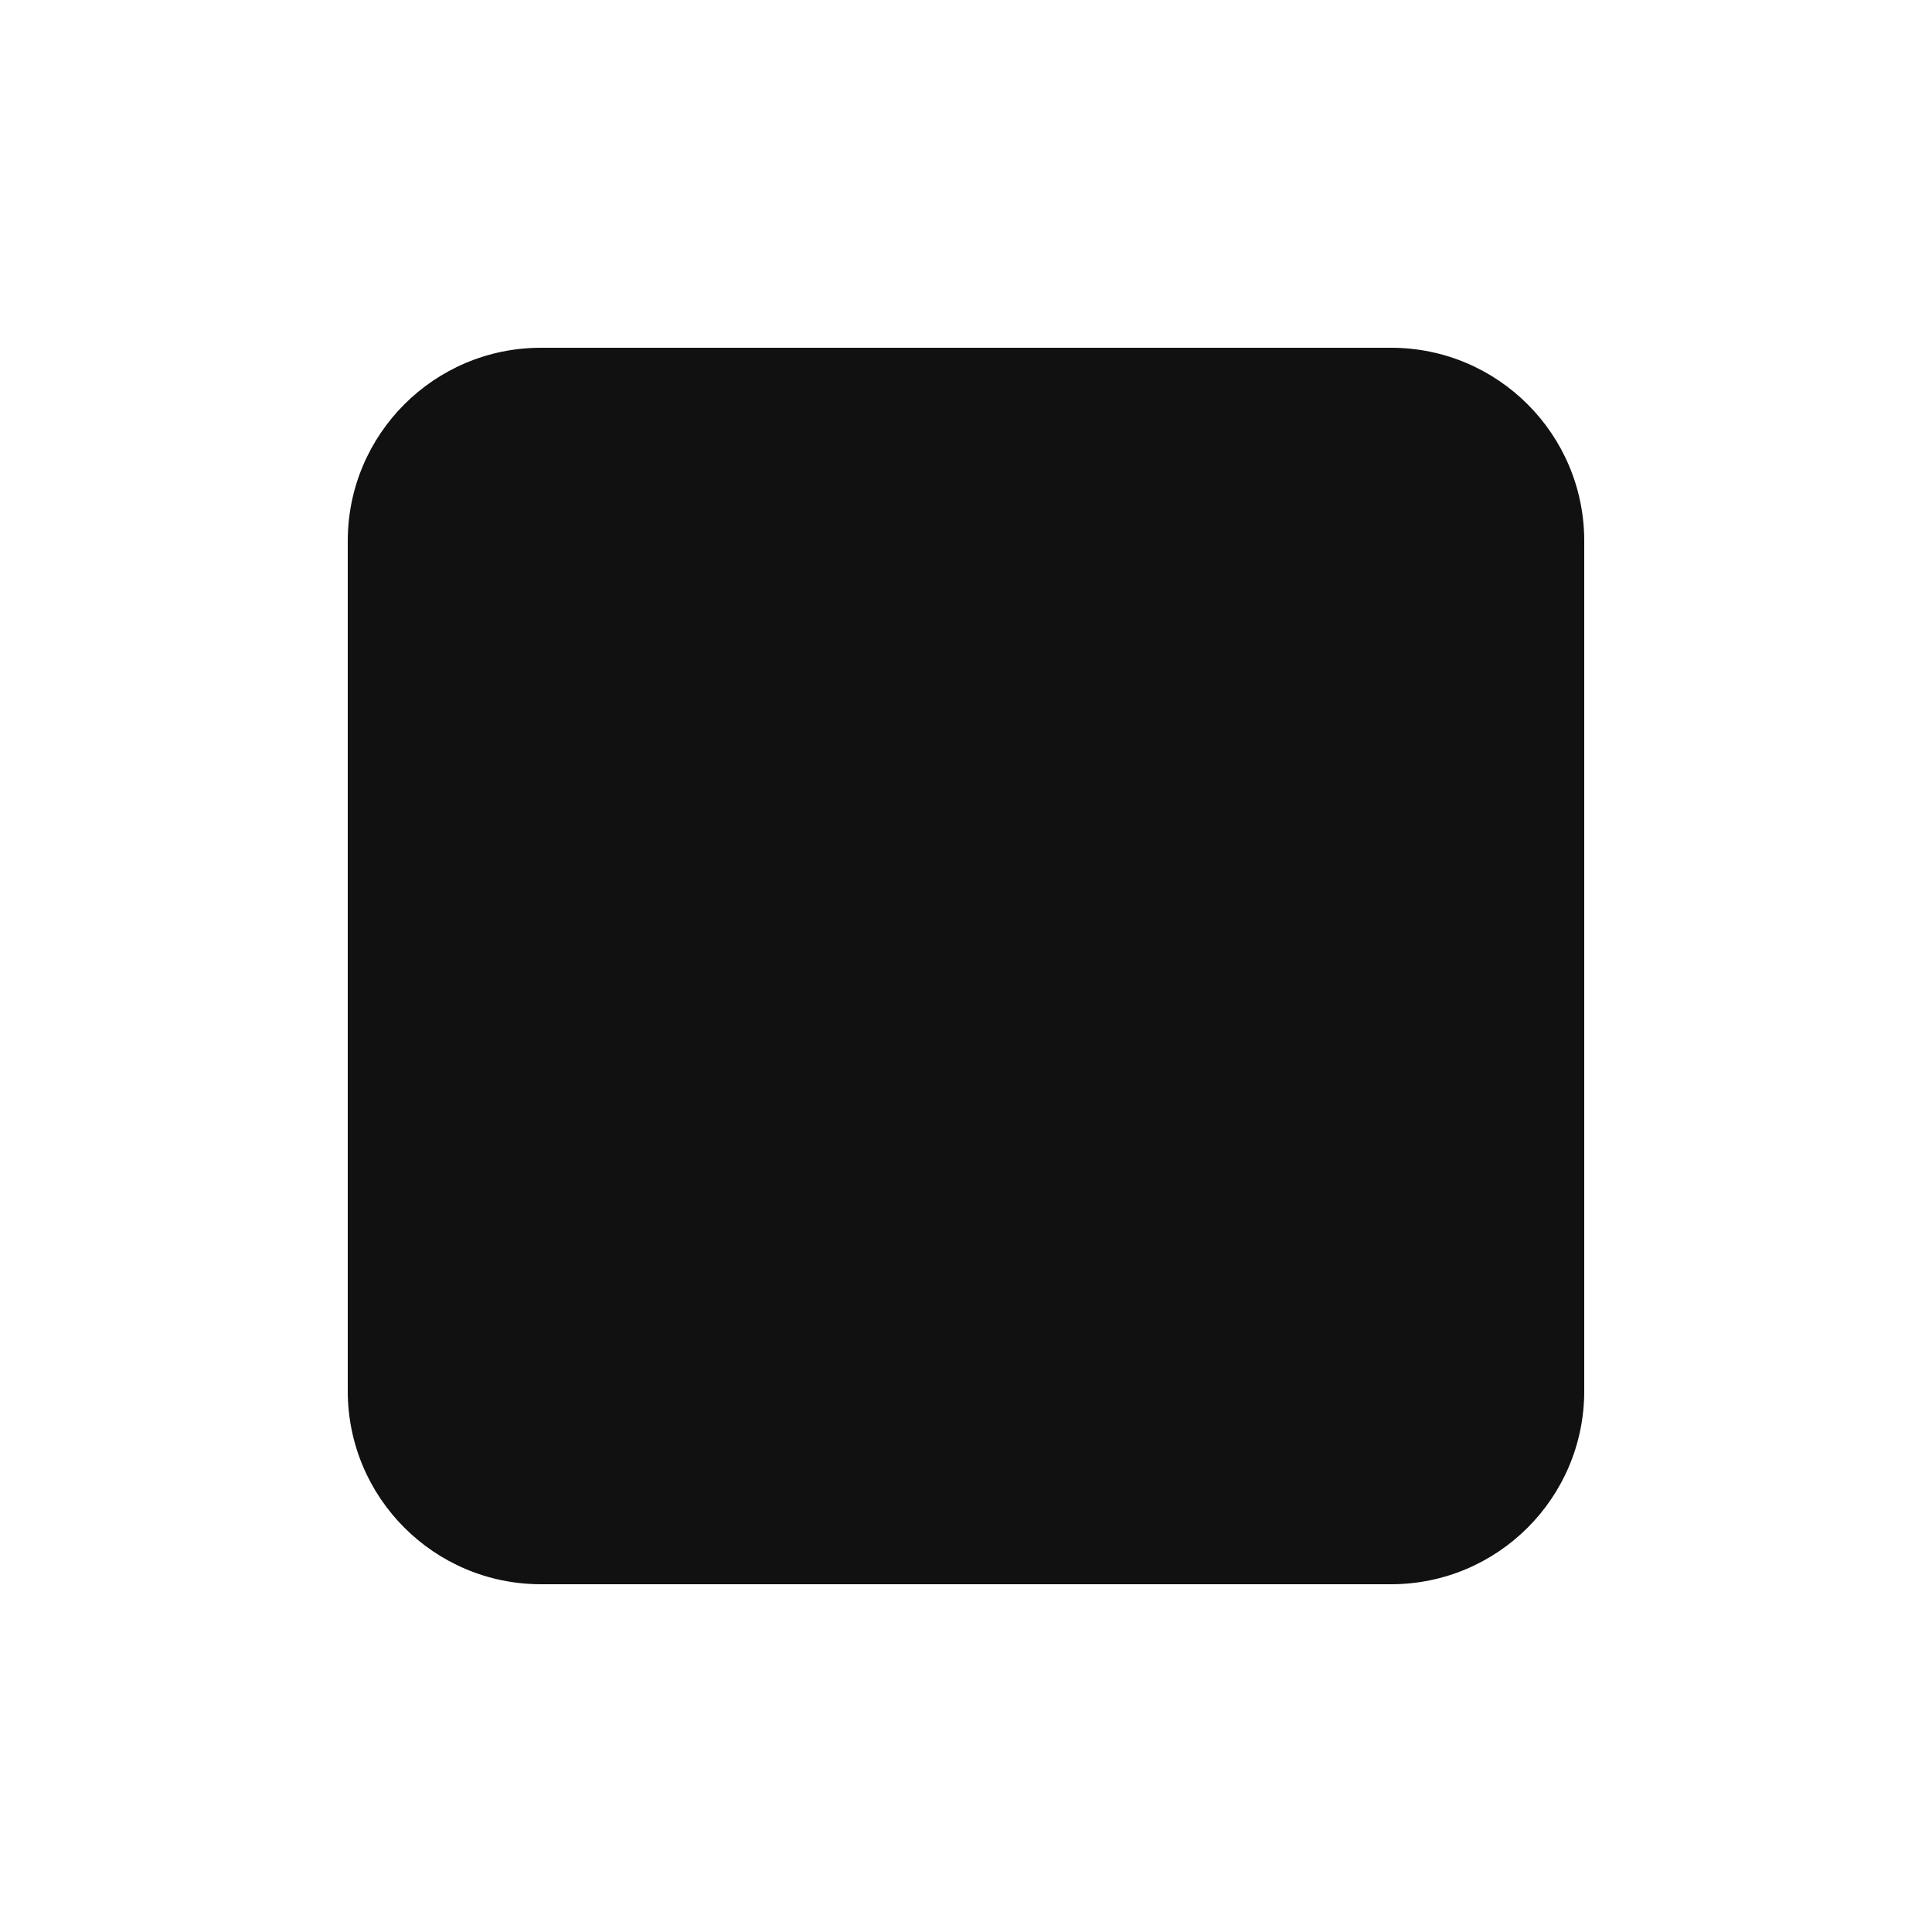
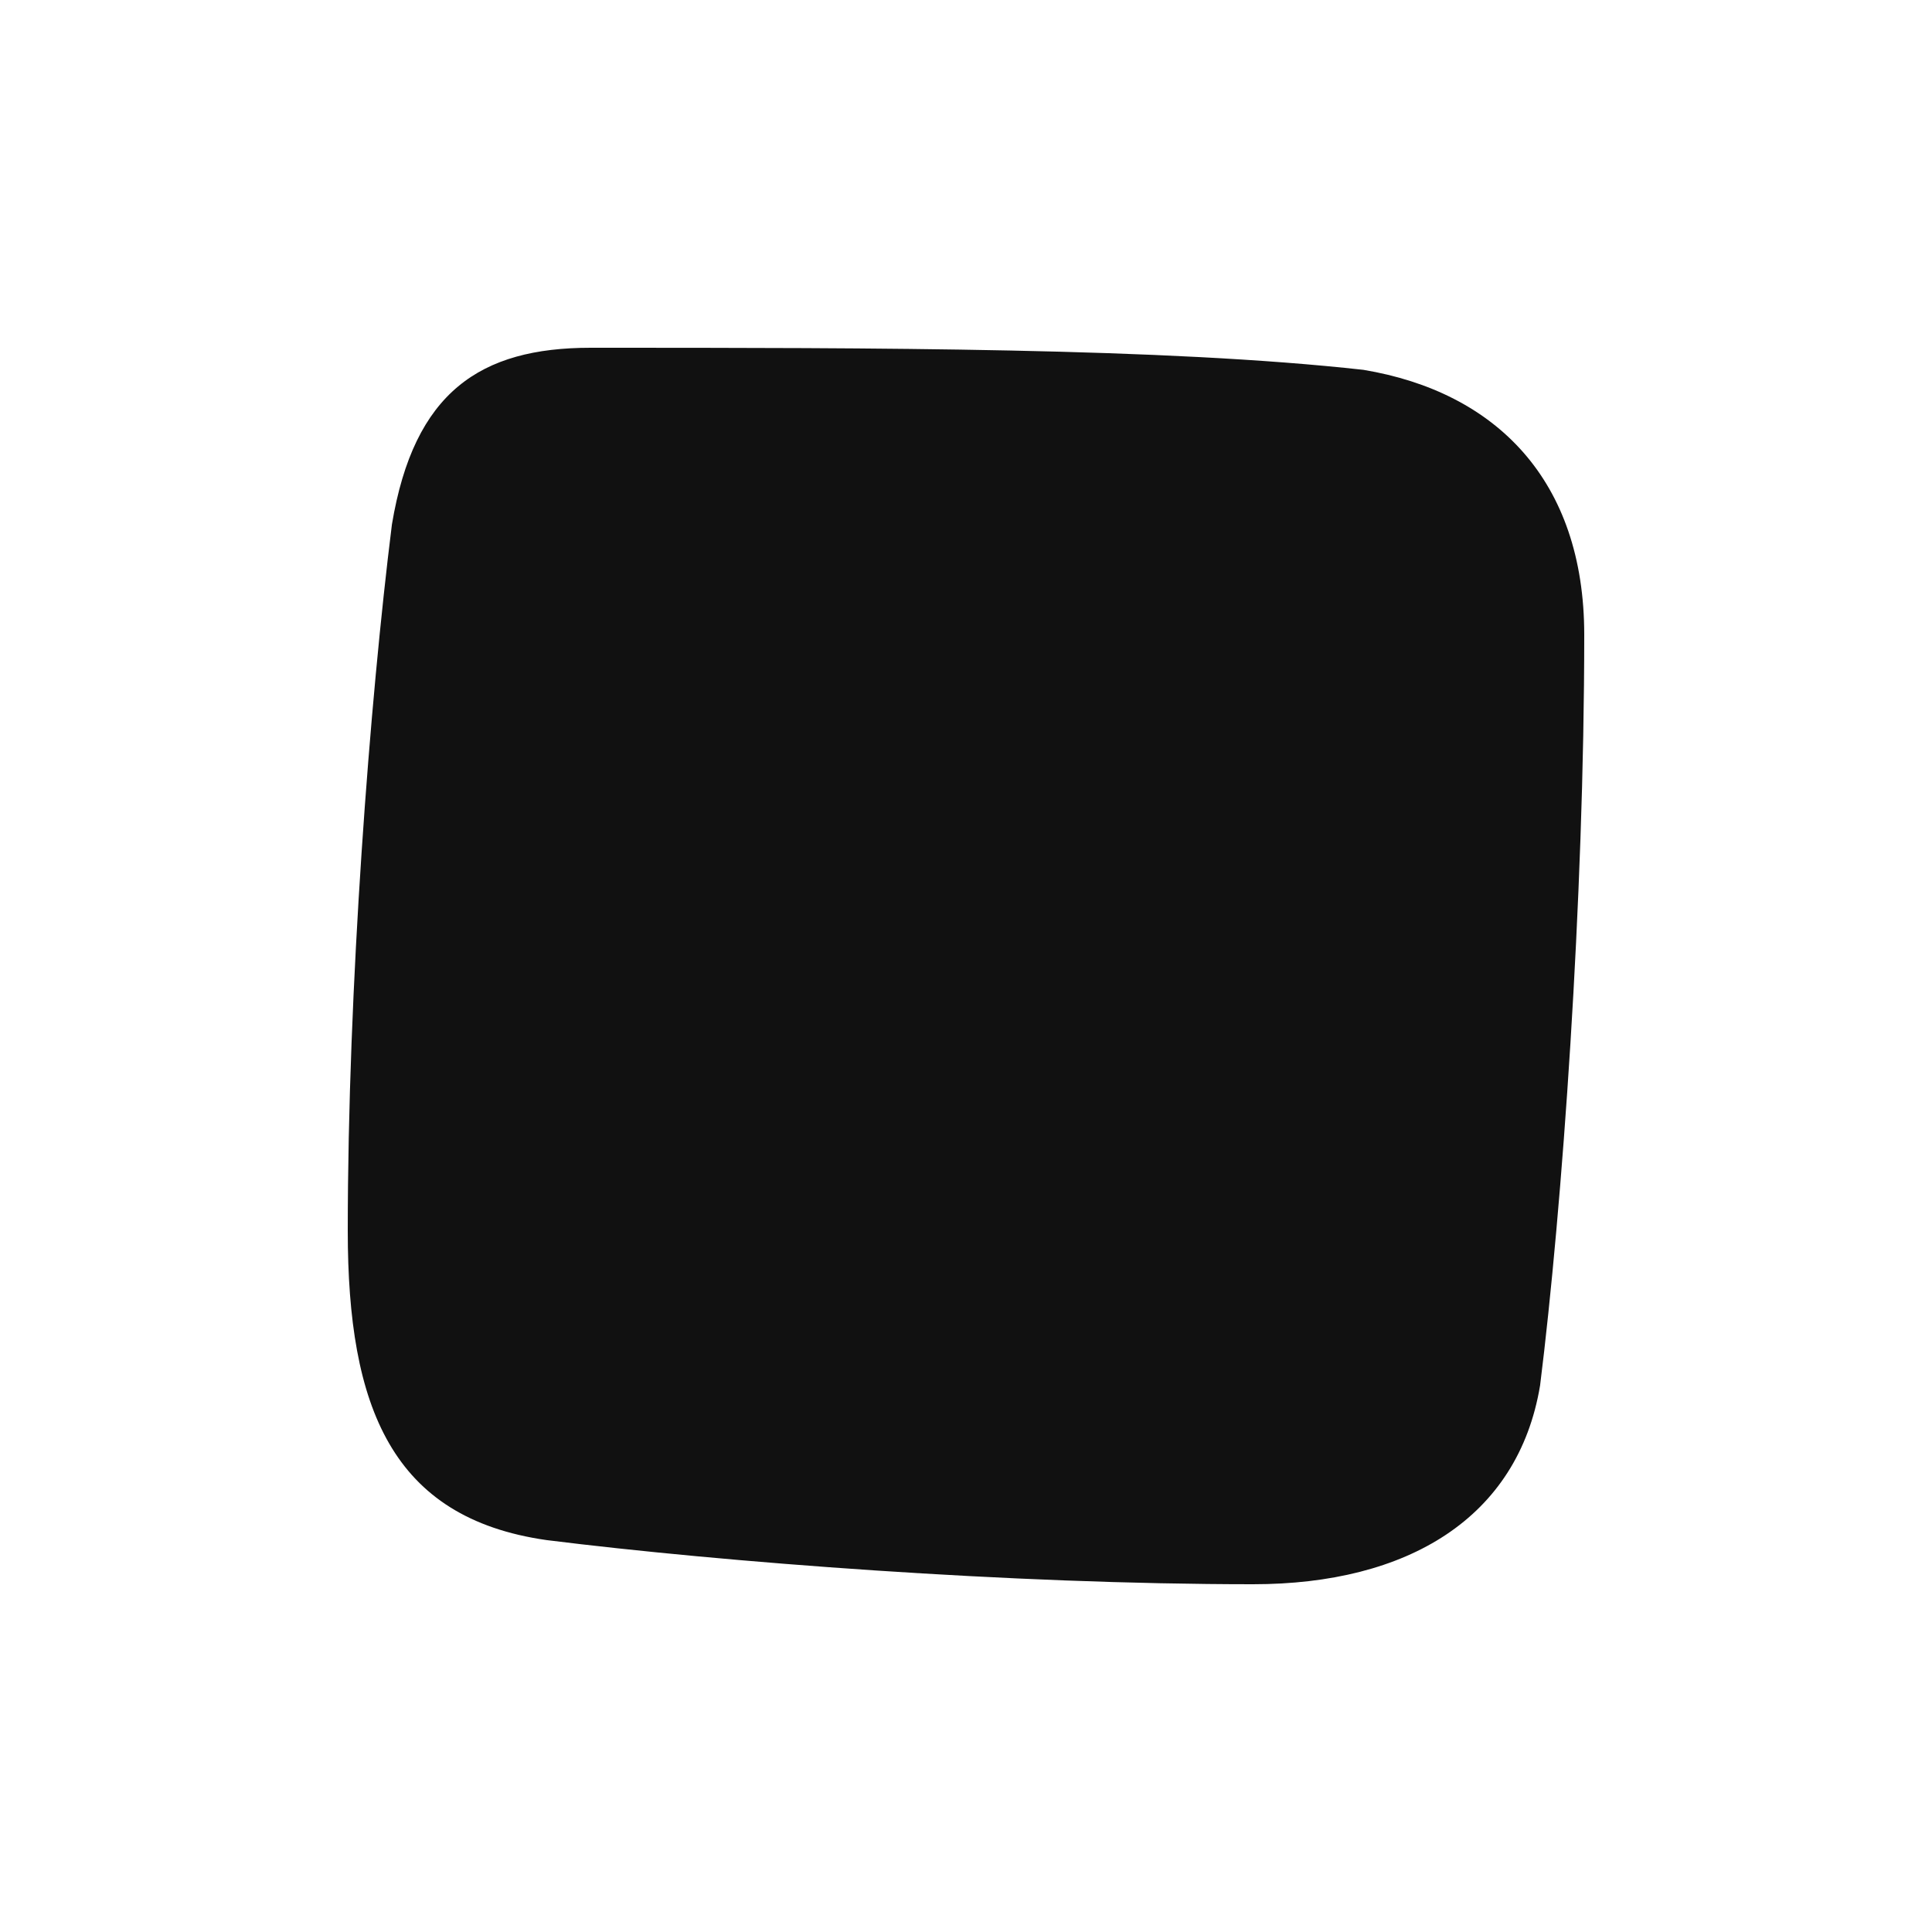
<svg xmlns="http://www.w3.org/2000/svg" viewBox="-50 -50 100 100">
-   <path d="M -22 -32 L 22 -32 C 27.523 -32 32 -27.523 32 -22 L 32 22 C 32 27.523 27.523 32 22 32 L -22 32 C -27.523 32 -32 27.523 -32 22 L -32 -22 C -32 -27.523 -27.523 -32 -22 -32 Z" fill="#111111" />
+   <path d="M -19.429 -32 C -4.571 -32 10.286 -32 20.571 -30.857 C 27.429 -29.714 32 -25.143 32 -17.143 C 32 -3.429 30.857 12.571 29.714 21.714 C 28.571 28.571 22.857 32 14.857 32 C 2.286 32 -12.571 30.857 -21.714 29.714 C -29.714 28.571 -32 22.857 -32 13.714 C -32 1.143 -30.857 -13.714 -29.714 -22.857 C -28.571 -29.714 -25.143 -32 -19.429 -32 Z" fill="#111111" />
</svg>
